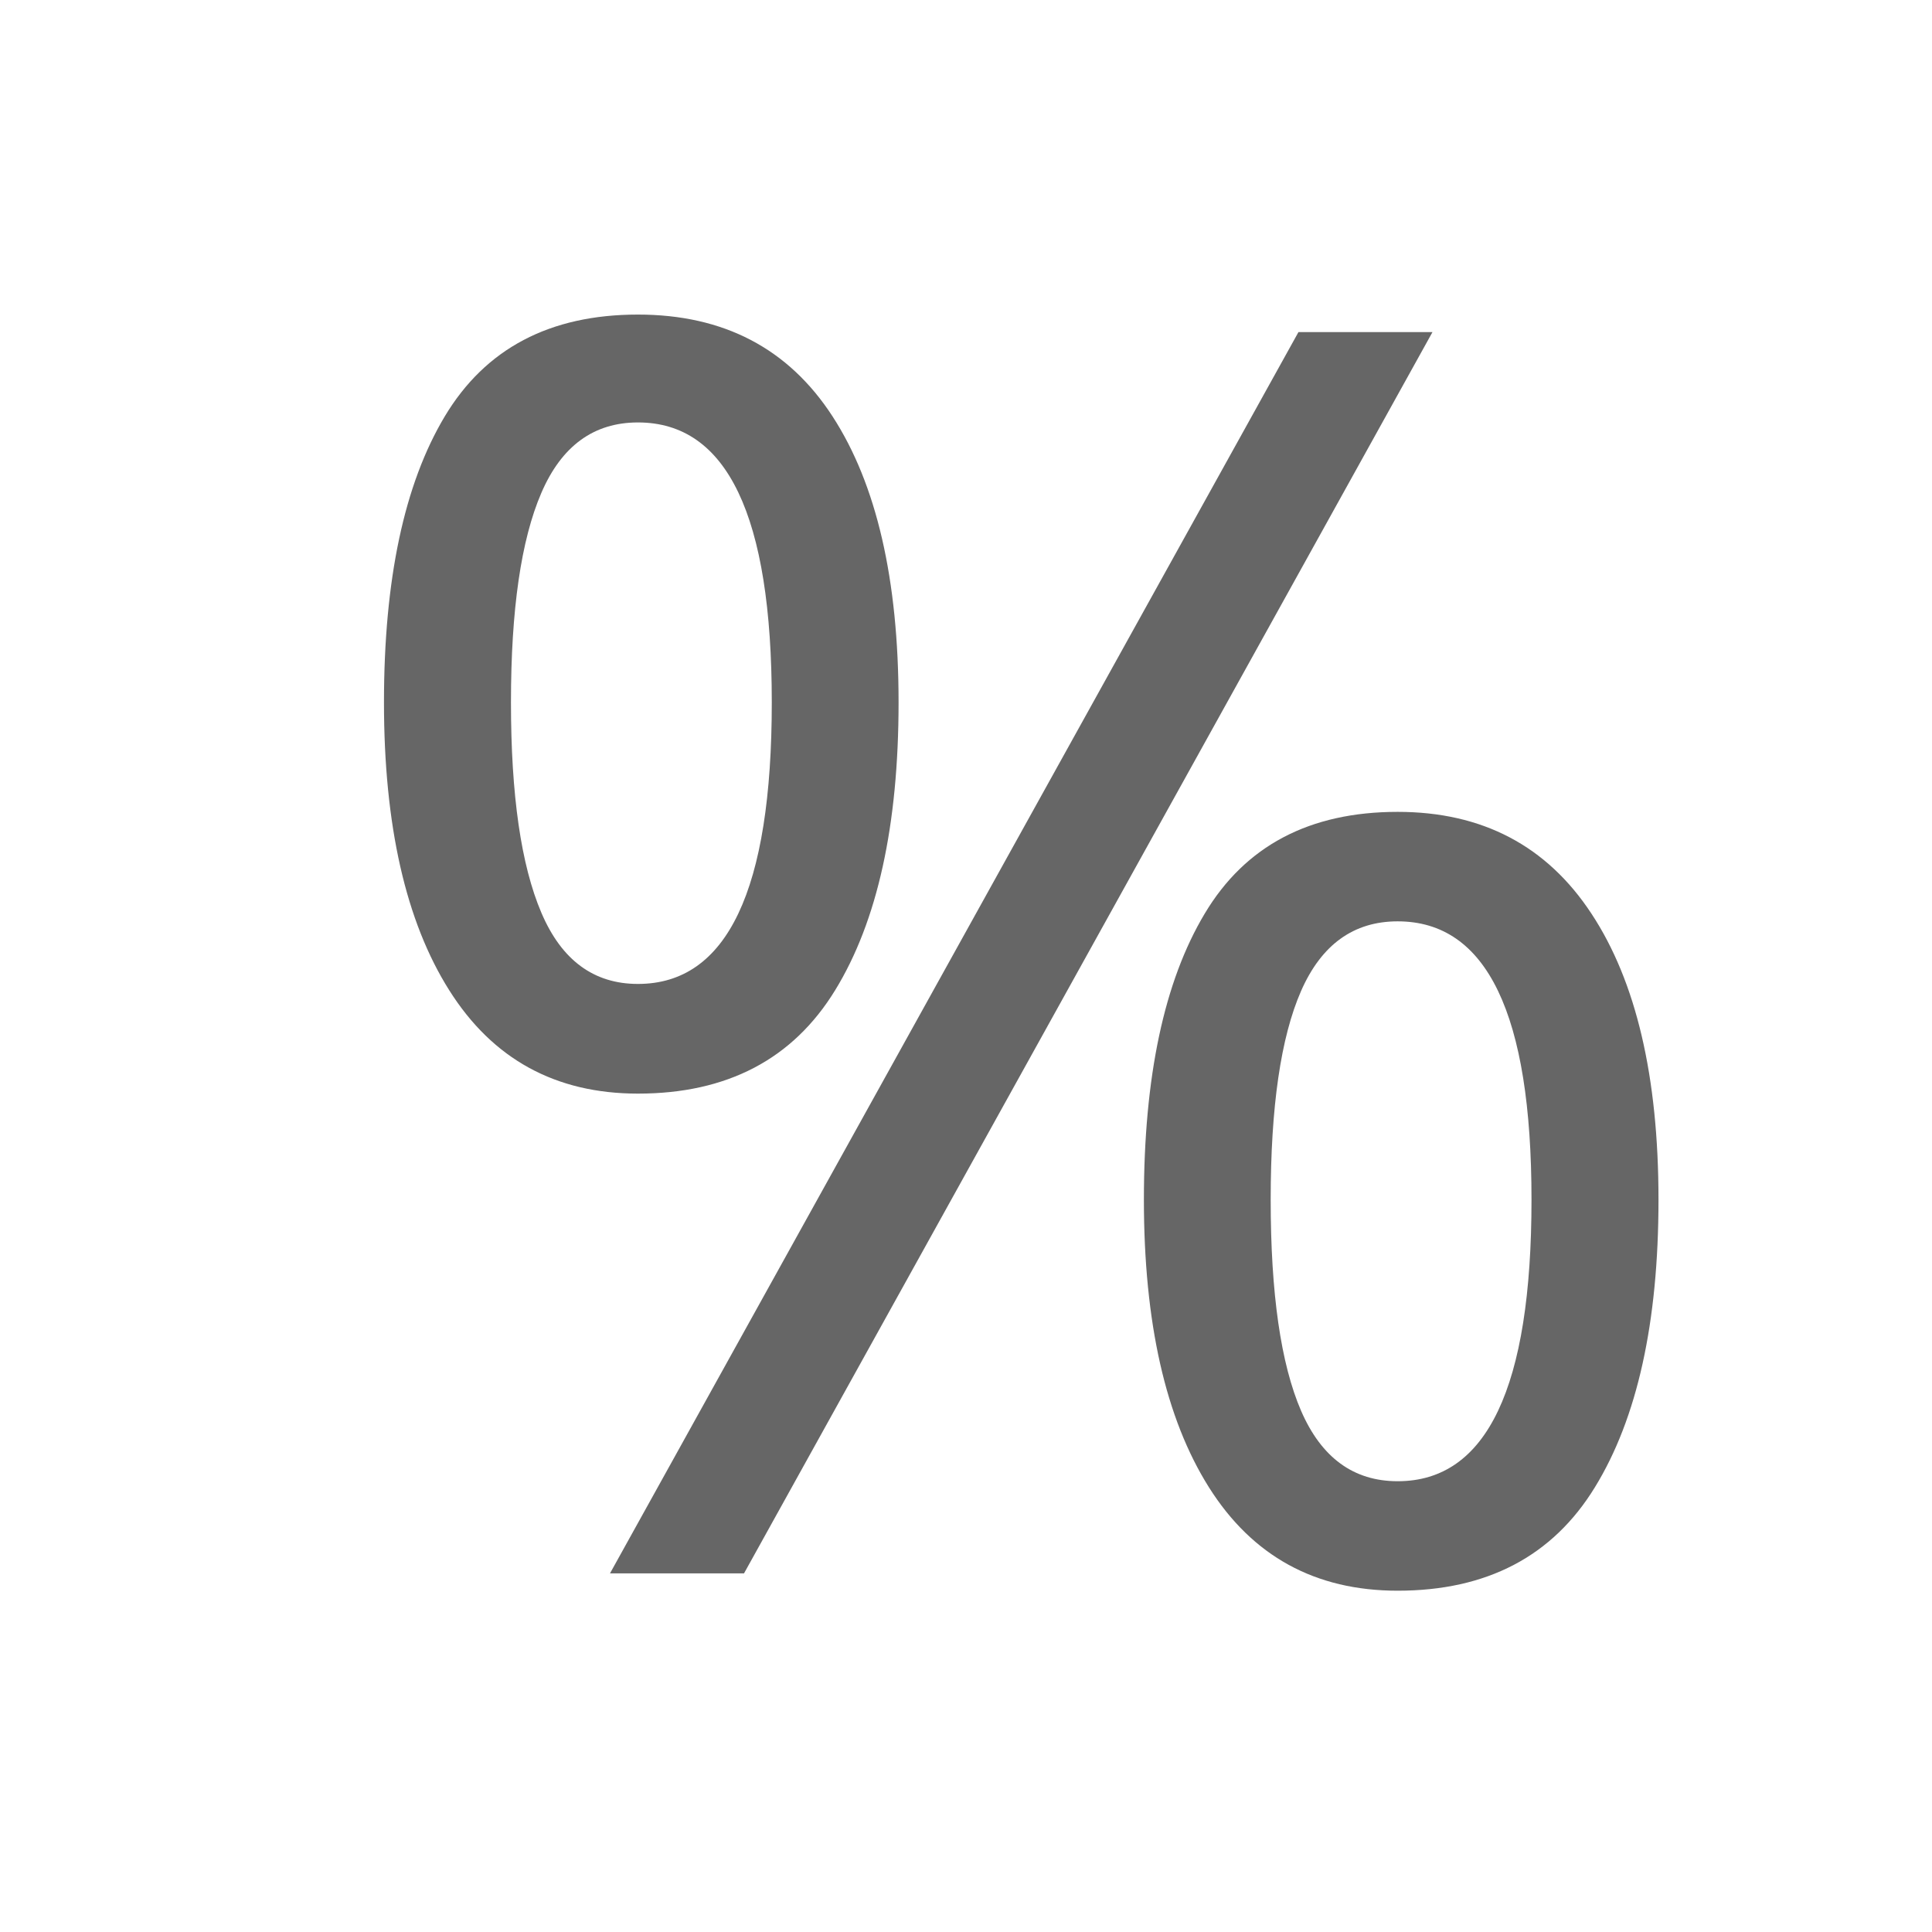
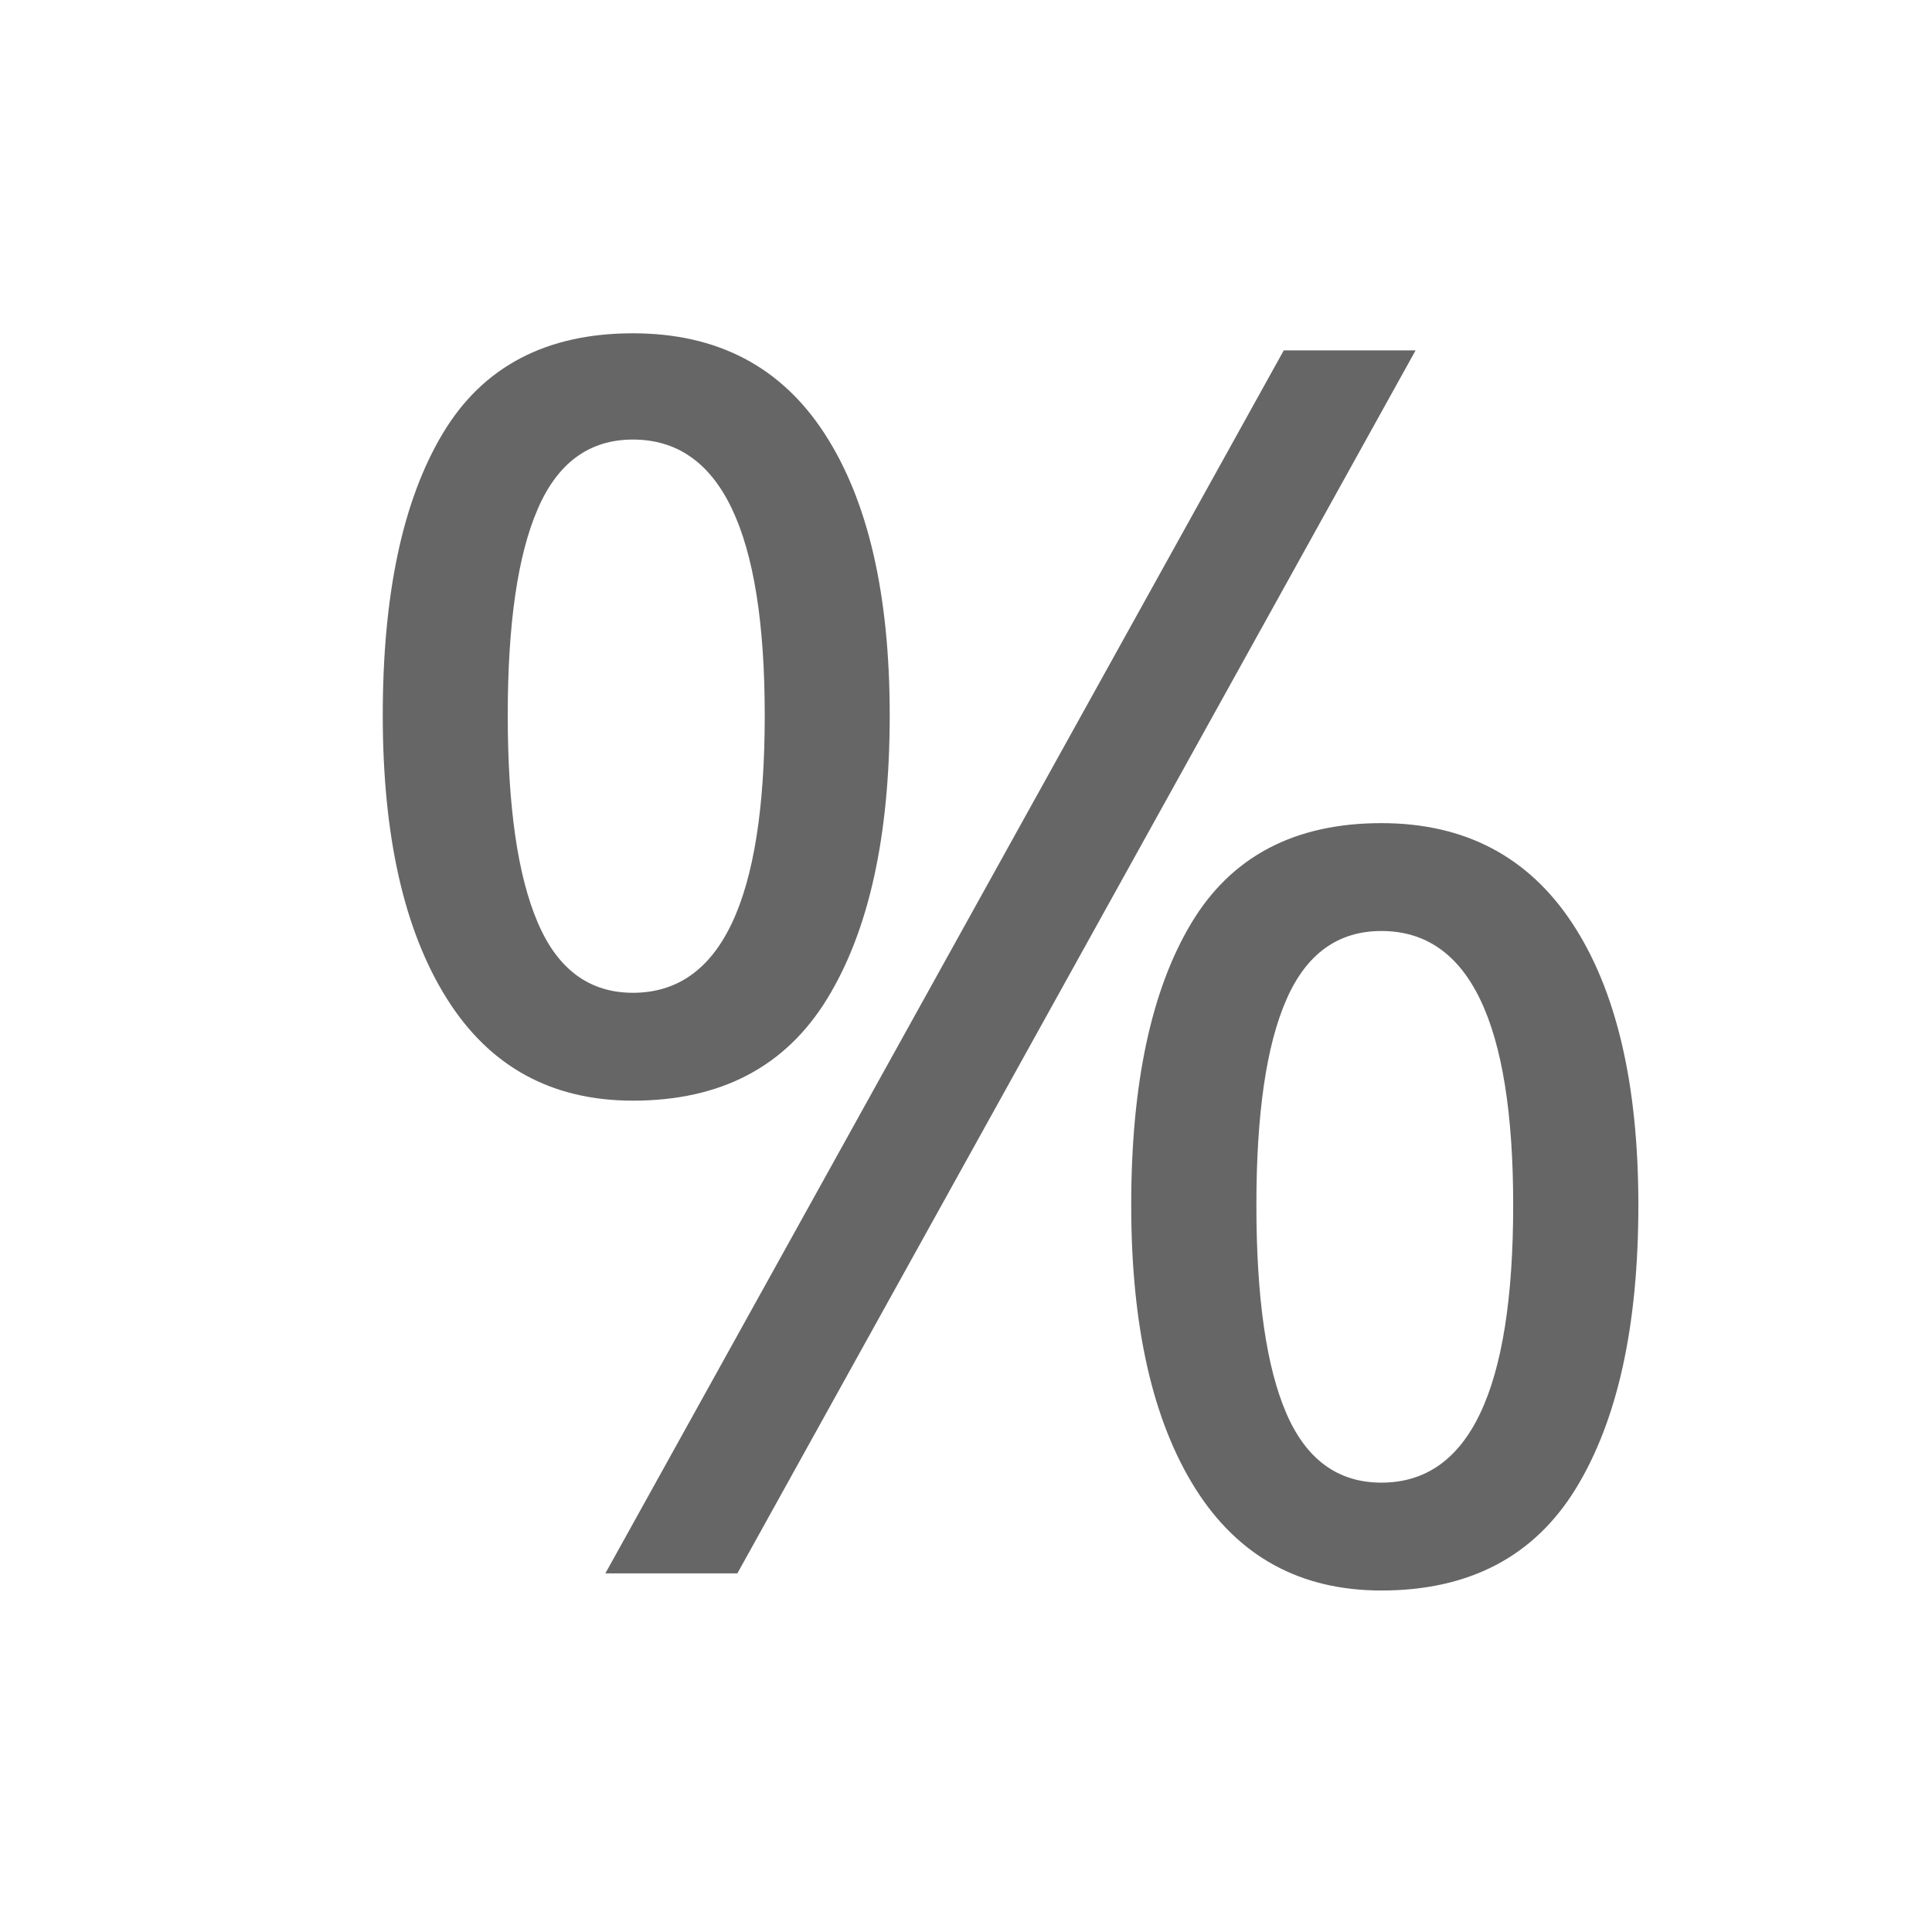
<svg xmlns="http://www.w3.org/2000/svg" version="1.1" id="Layer_1" x="0px" y="0px" viewBox="0 0 150 150" enable-background="new 0 0 150 150" xml:space="preserve">
-   <text transform="matrix(1 0 0 1 23.2023 122.158)" fill="#666666" font-family="'Asap-Bold'" font-size="134.978">%</text>
+   <text transform="matrix(1 0 0 1 23.2023 122.158)" fill="#666666" font-family="'Asap'" font-size="132.978">%</text>
</svg>
